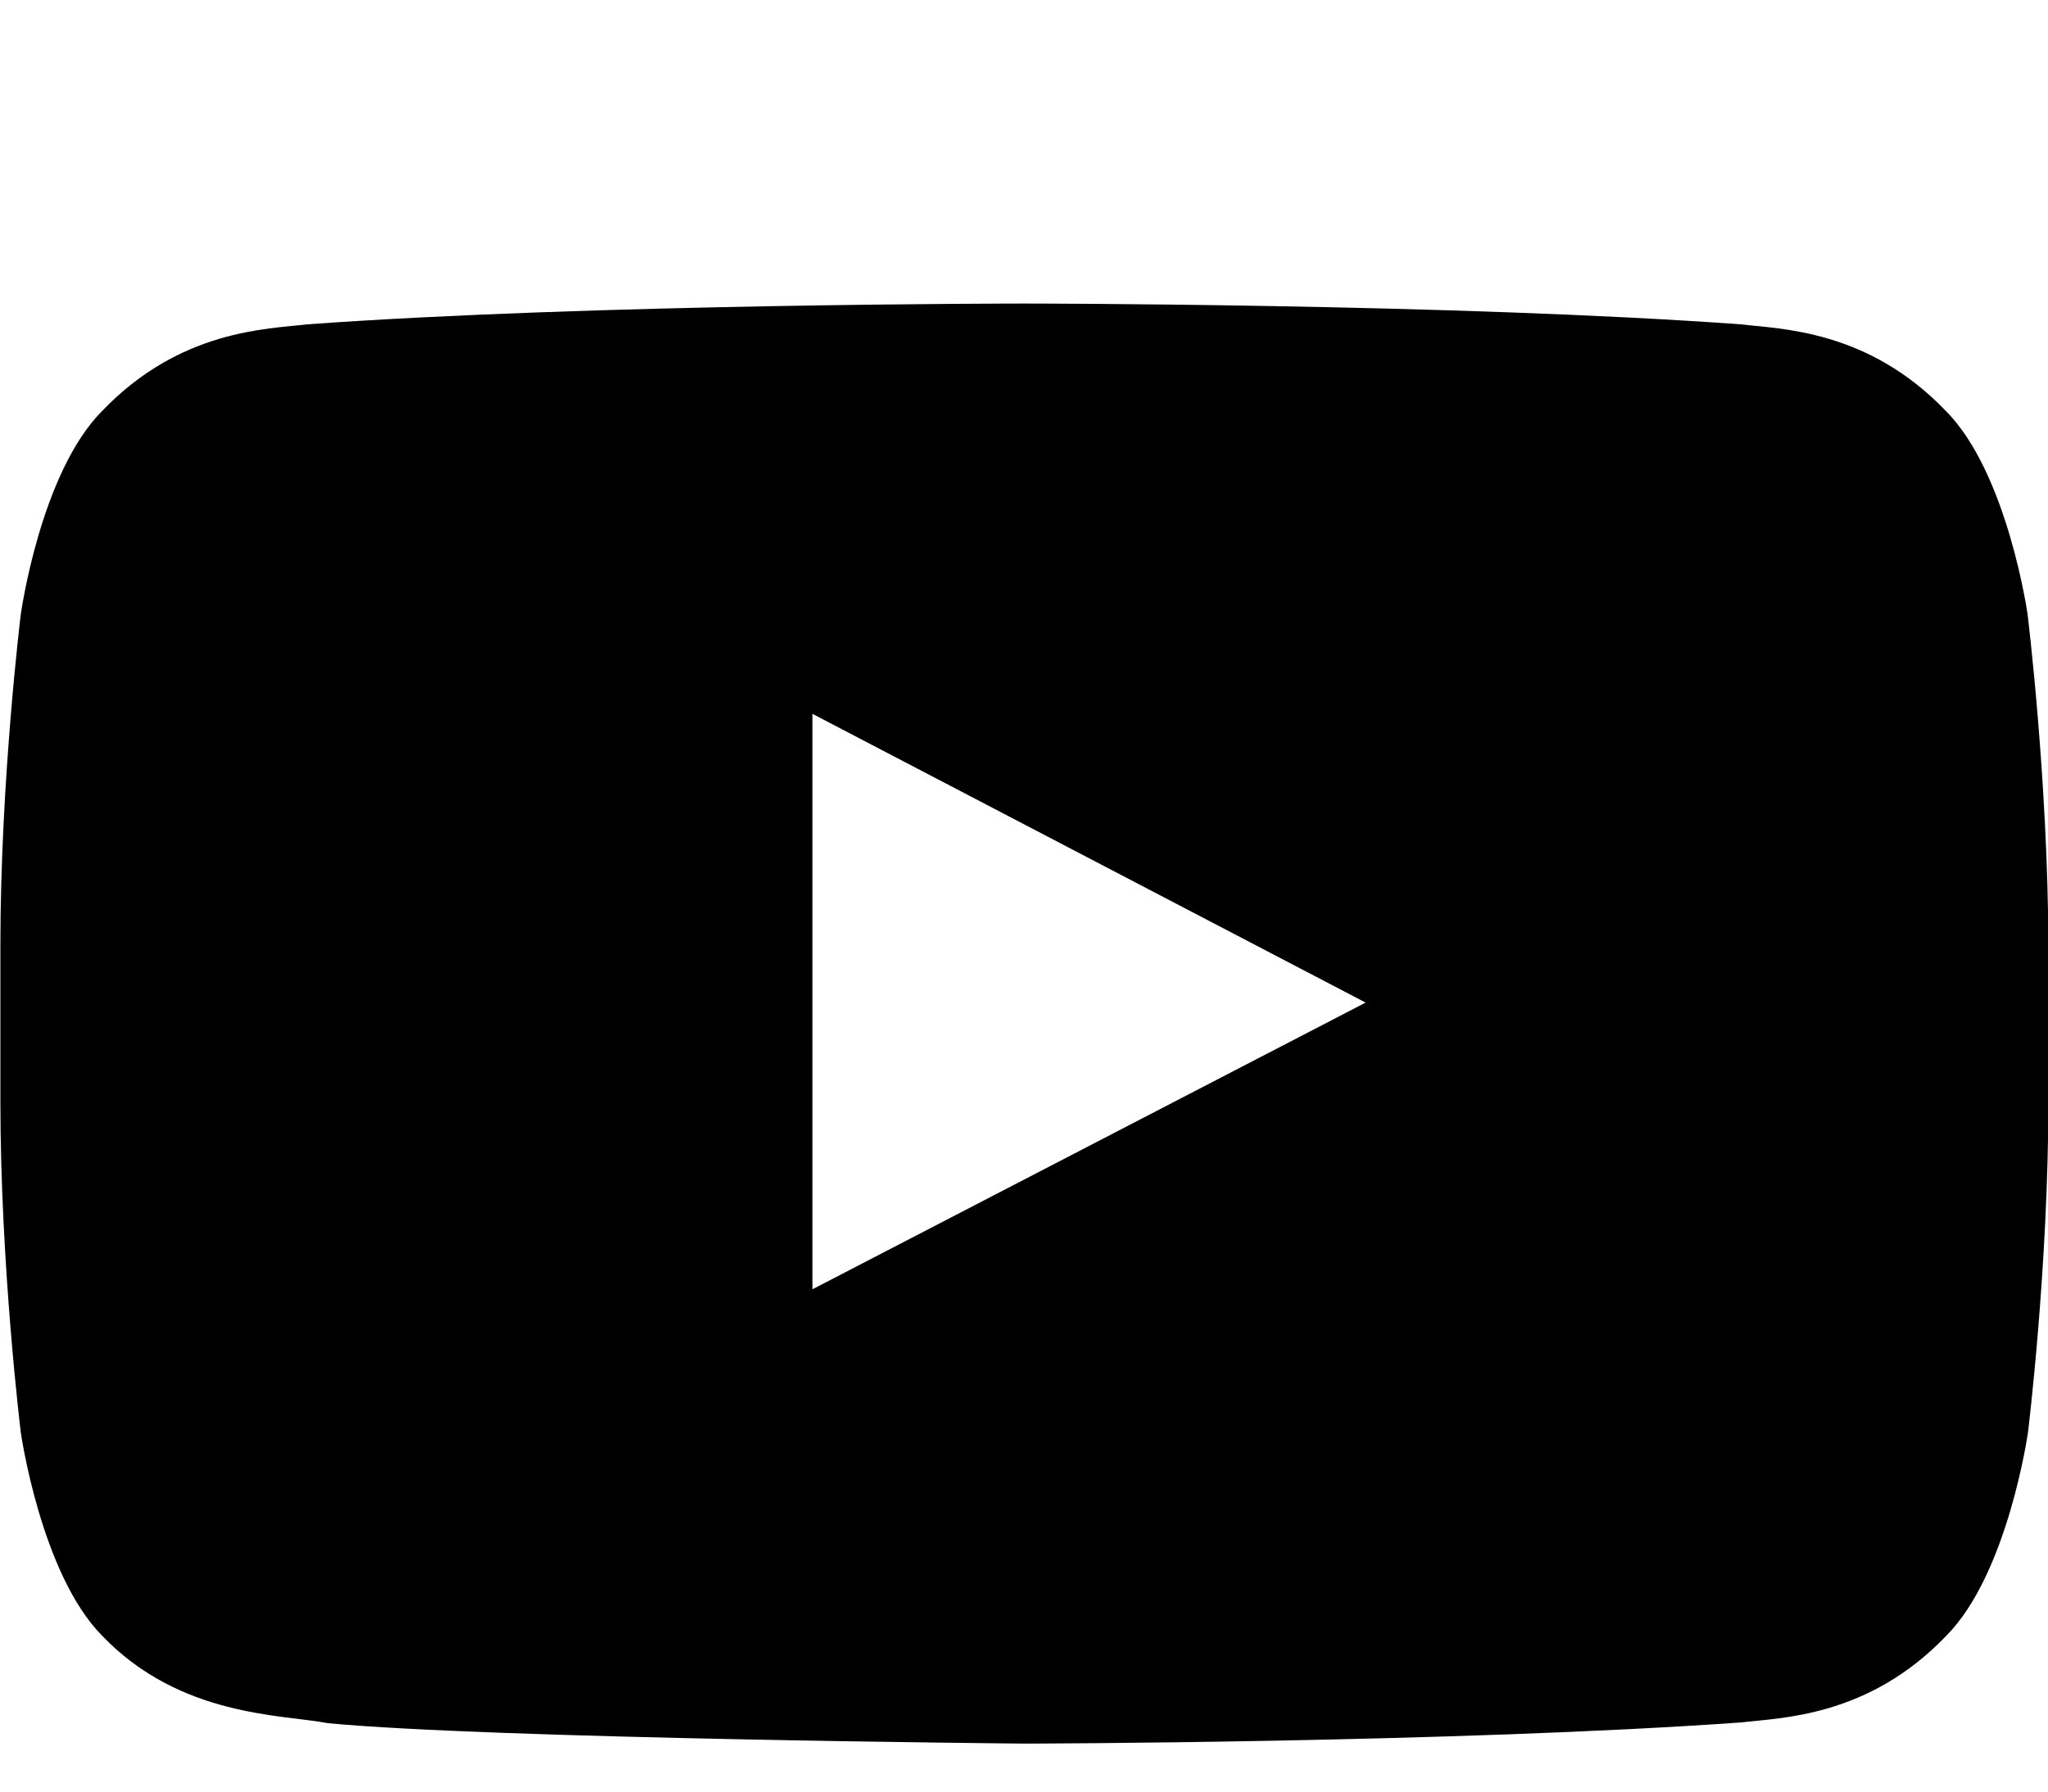
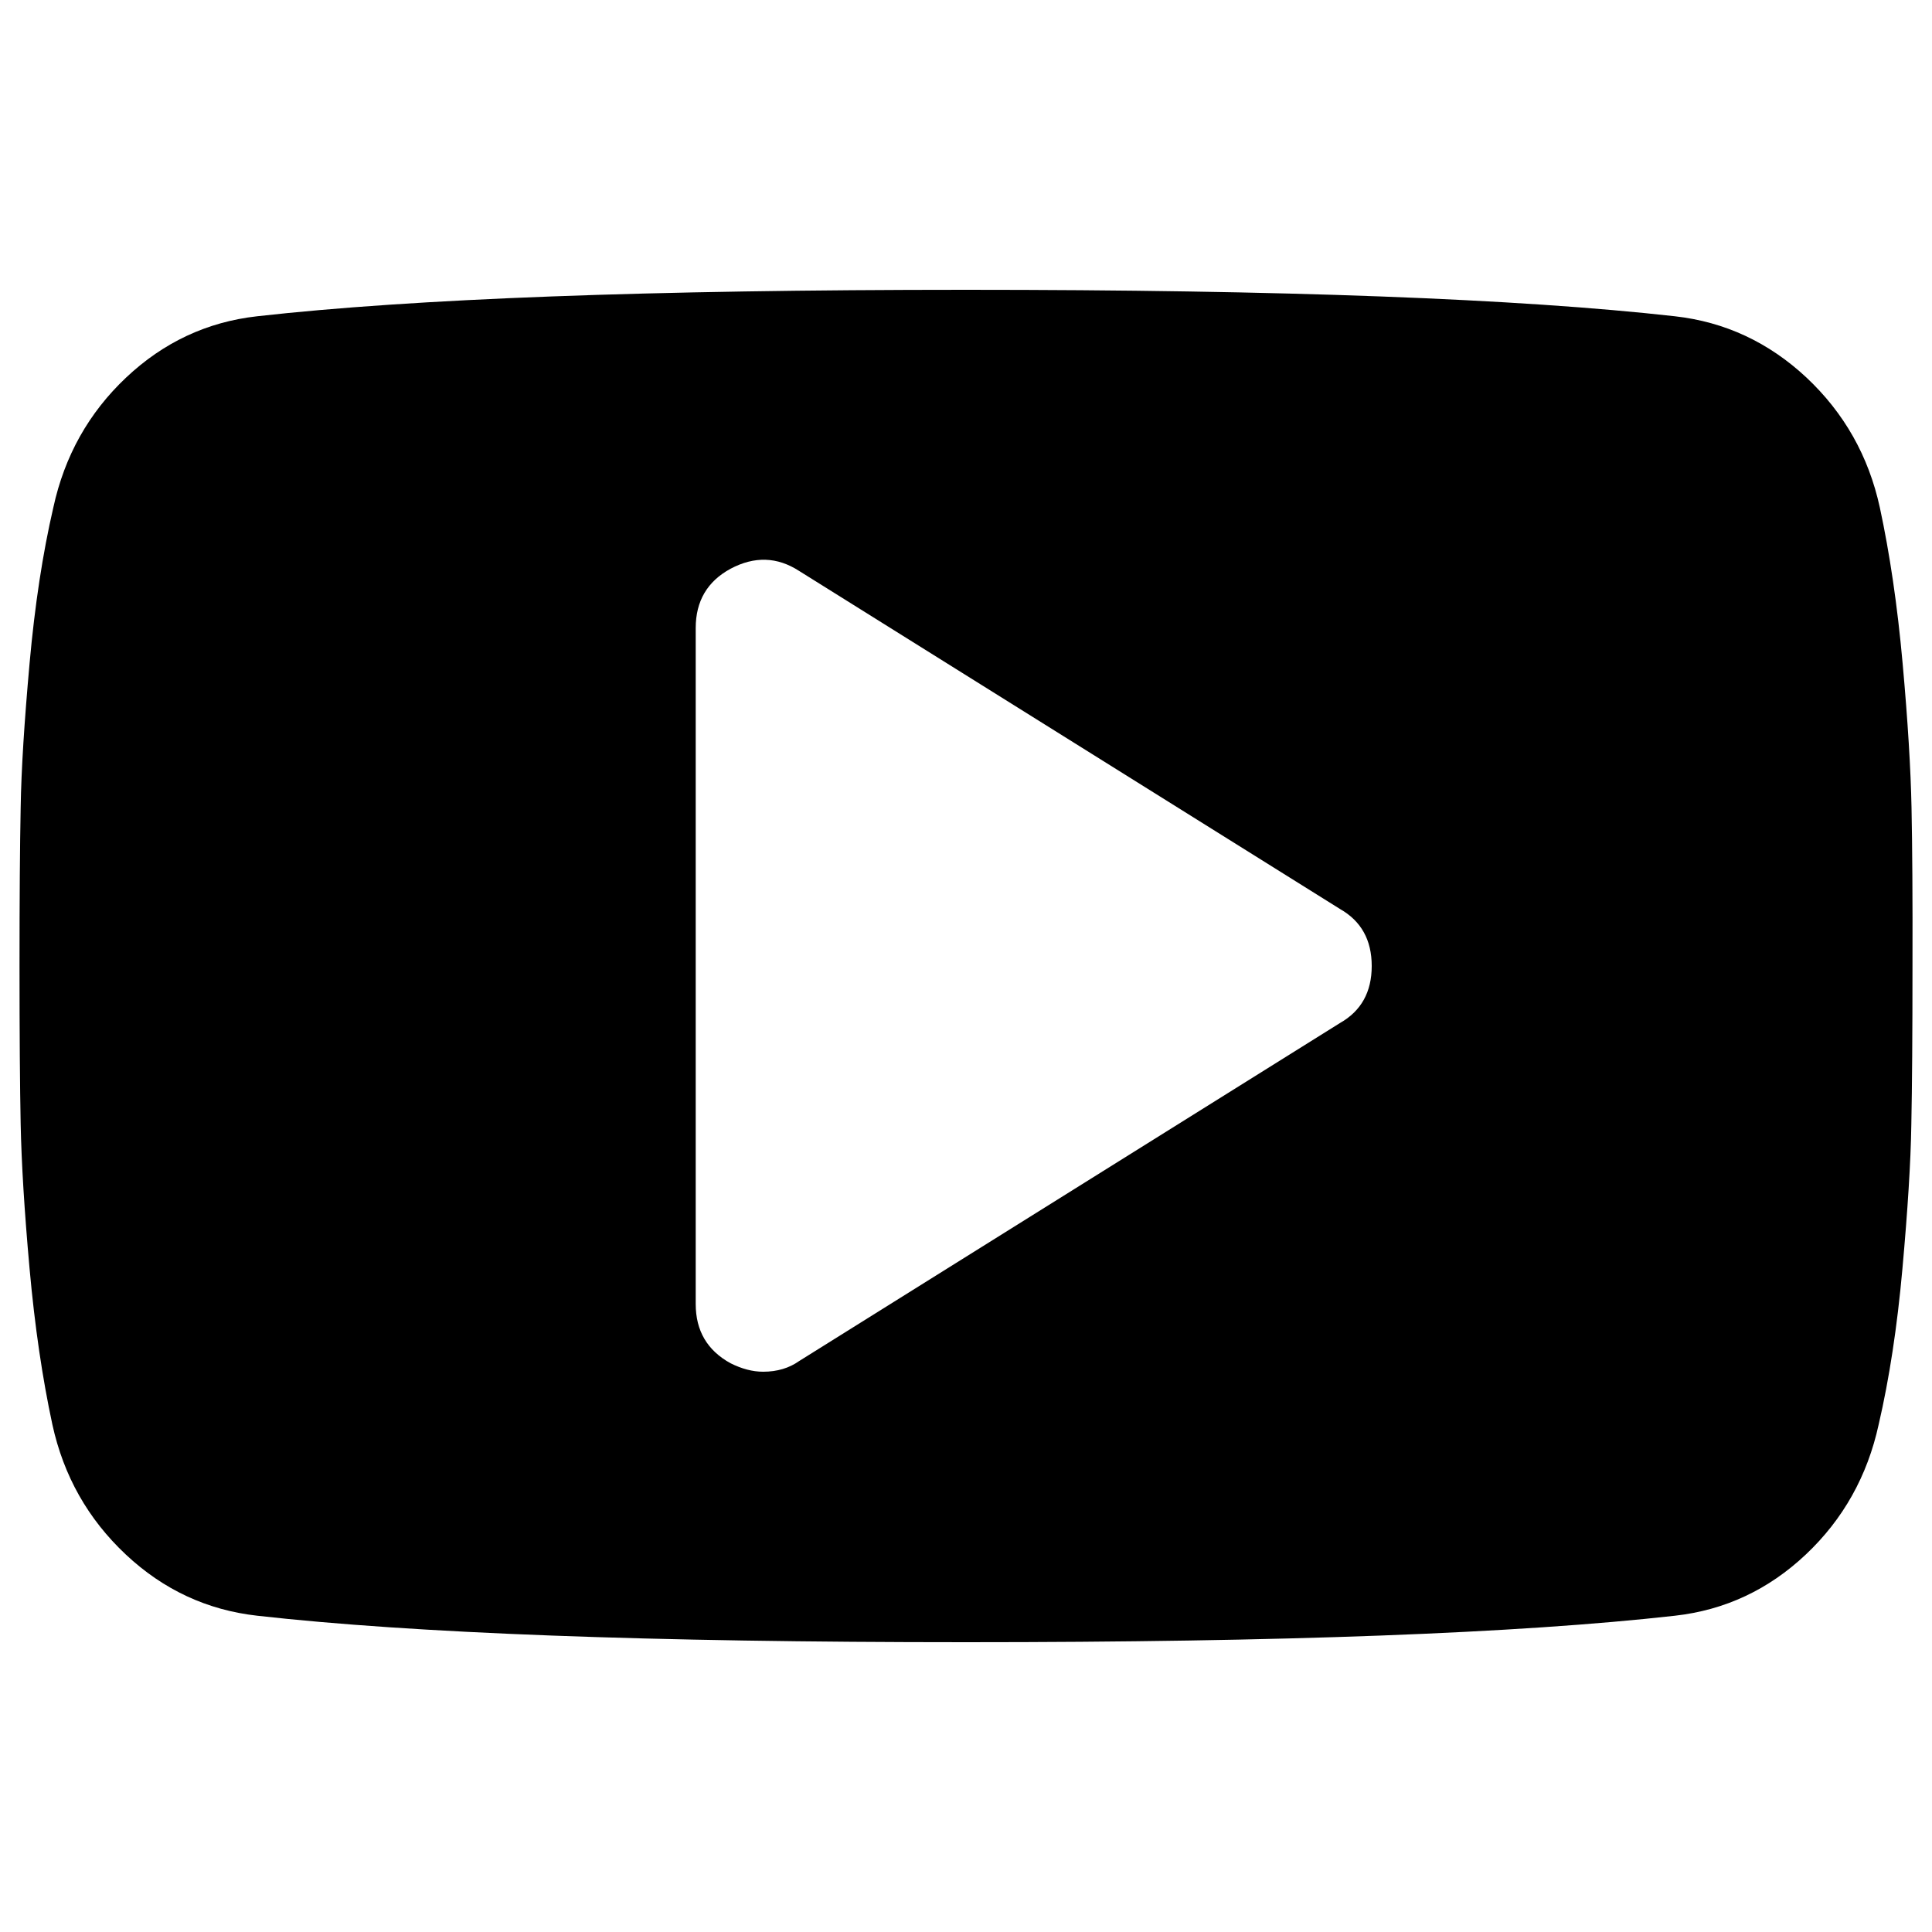
- <svg xmlns="http://www.w3.org/2000/svg" viewBox="0 0 32 28">
-   <path d="M31.681 9.6s-.313-2.206-1.275-3.175C29.187 5.15 27.825 5.144 27.2 5.069c-4.475-.325-11.194-.325-11.194-.325h-.012s-6.719 0-11.194.325c-.625.075-1.987.081-3.206 1.356C.631 7.394.325 9.6.325 9.6s-.319 2.588-.319 5.181v2.425c0 2.587.319 5.181.319 5.181s.313 2.206 1.269 3.175c1.219 1.275 2.819 1.231 3.531 1.369 2.563.244 10.881.319 10.881.319s6.725-.012 11.2-.331c.625-.075 1.988-.081 3.206-1.356.962-.969 1.275-3.175 1.275-3.175s.319-2.587.319-5.181v-2.425c-.006-2.588-.325-5.181-.325-5.181zM12.694 20.15v-8.994l8.644 4.513-8.644 4.481z" />
+ <svg xmlns="http://www.w3.org/2000/svg" viewBox="0 0 1000 1000" xml:space="preserve">
+   <path d="M989.4 418c-.4-19.7-1.9-44.6-4.6-74.6-2.7-30.1-6.7-57-11.8-80.7-5.8-26.6-18.5-49-38-67.3-19.5-18.2-42.2-28.8-68.1-31.7C786 154.6 663.7 150 500 150s-286 4.6-366.9 13.7c-25.9 2.9-48.5 13.5-67.8 31.7C46 213.6 33.4 236 27.6 262.7c-5.5 23.7-9.6 50.6-12.3 80.7-2.7 30.1-4.3 55-4.6 74.6-.4 19.7-.6 47-.6 82s.2 62.3.6 82c.4 19.7 1.9 44.6 4.6 74.6 2.7 30.1 6.7 57 11.8 80.7 5.8 26.6 18.5 49 38 67.3s42.2 28.8 68.1 31.7C214 845.4 336.3 850 500 850c163.7 0 286-4.6 366.9-13.7 25.9-2.9 48.5-13.5 67.8-31.7 19.3-18.2 31.9-40.7 37.7-67.3 5.5-23.7 9.6-50.6 12.3-80.7 2.7-30.1 4.3-55 4.6-74.6.4-19.7.6-47 .6-82 .1-35-.1-62.3-.5-82zM693.6 529.5l-280 175c-5.1 3.6-11.3 5.5-18.6 5.5-5.5 0-11.1-1.5-16.9-4.4-12-6.6-18-16.8-18-30.6V325c0-13.8 6-24.1 18-30.6 12.4-6.6 24.2-6.2 35.5 1.1l280 175c10.9 6.2 16.4 16 16.4 29.5s-5.5 23.3-16.4 29.5z" />
</svg>
